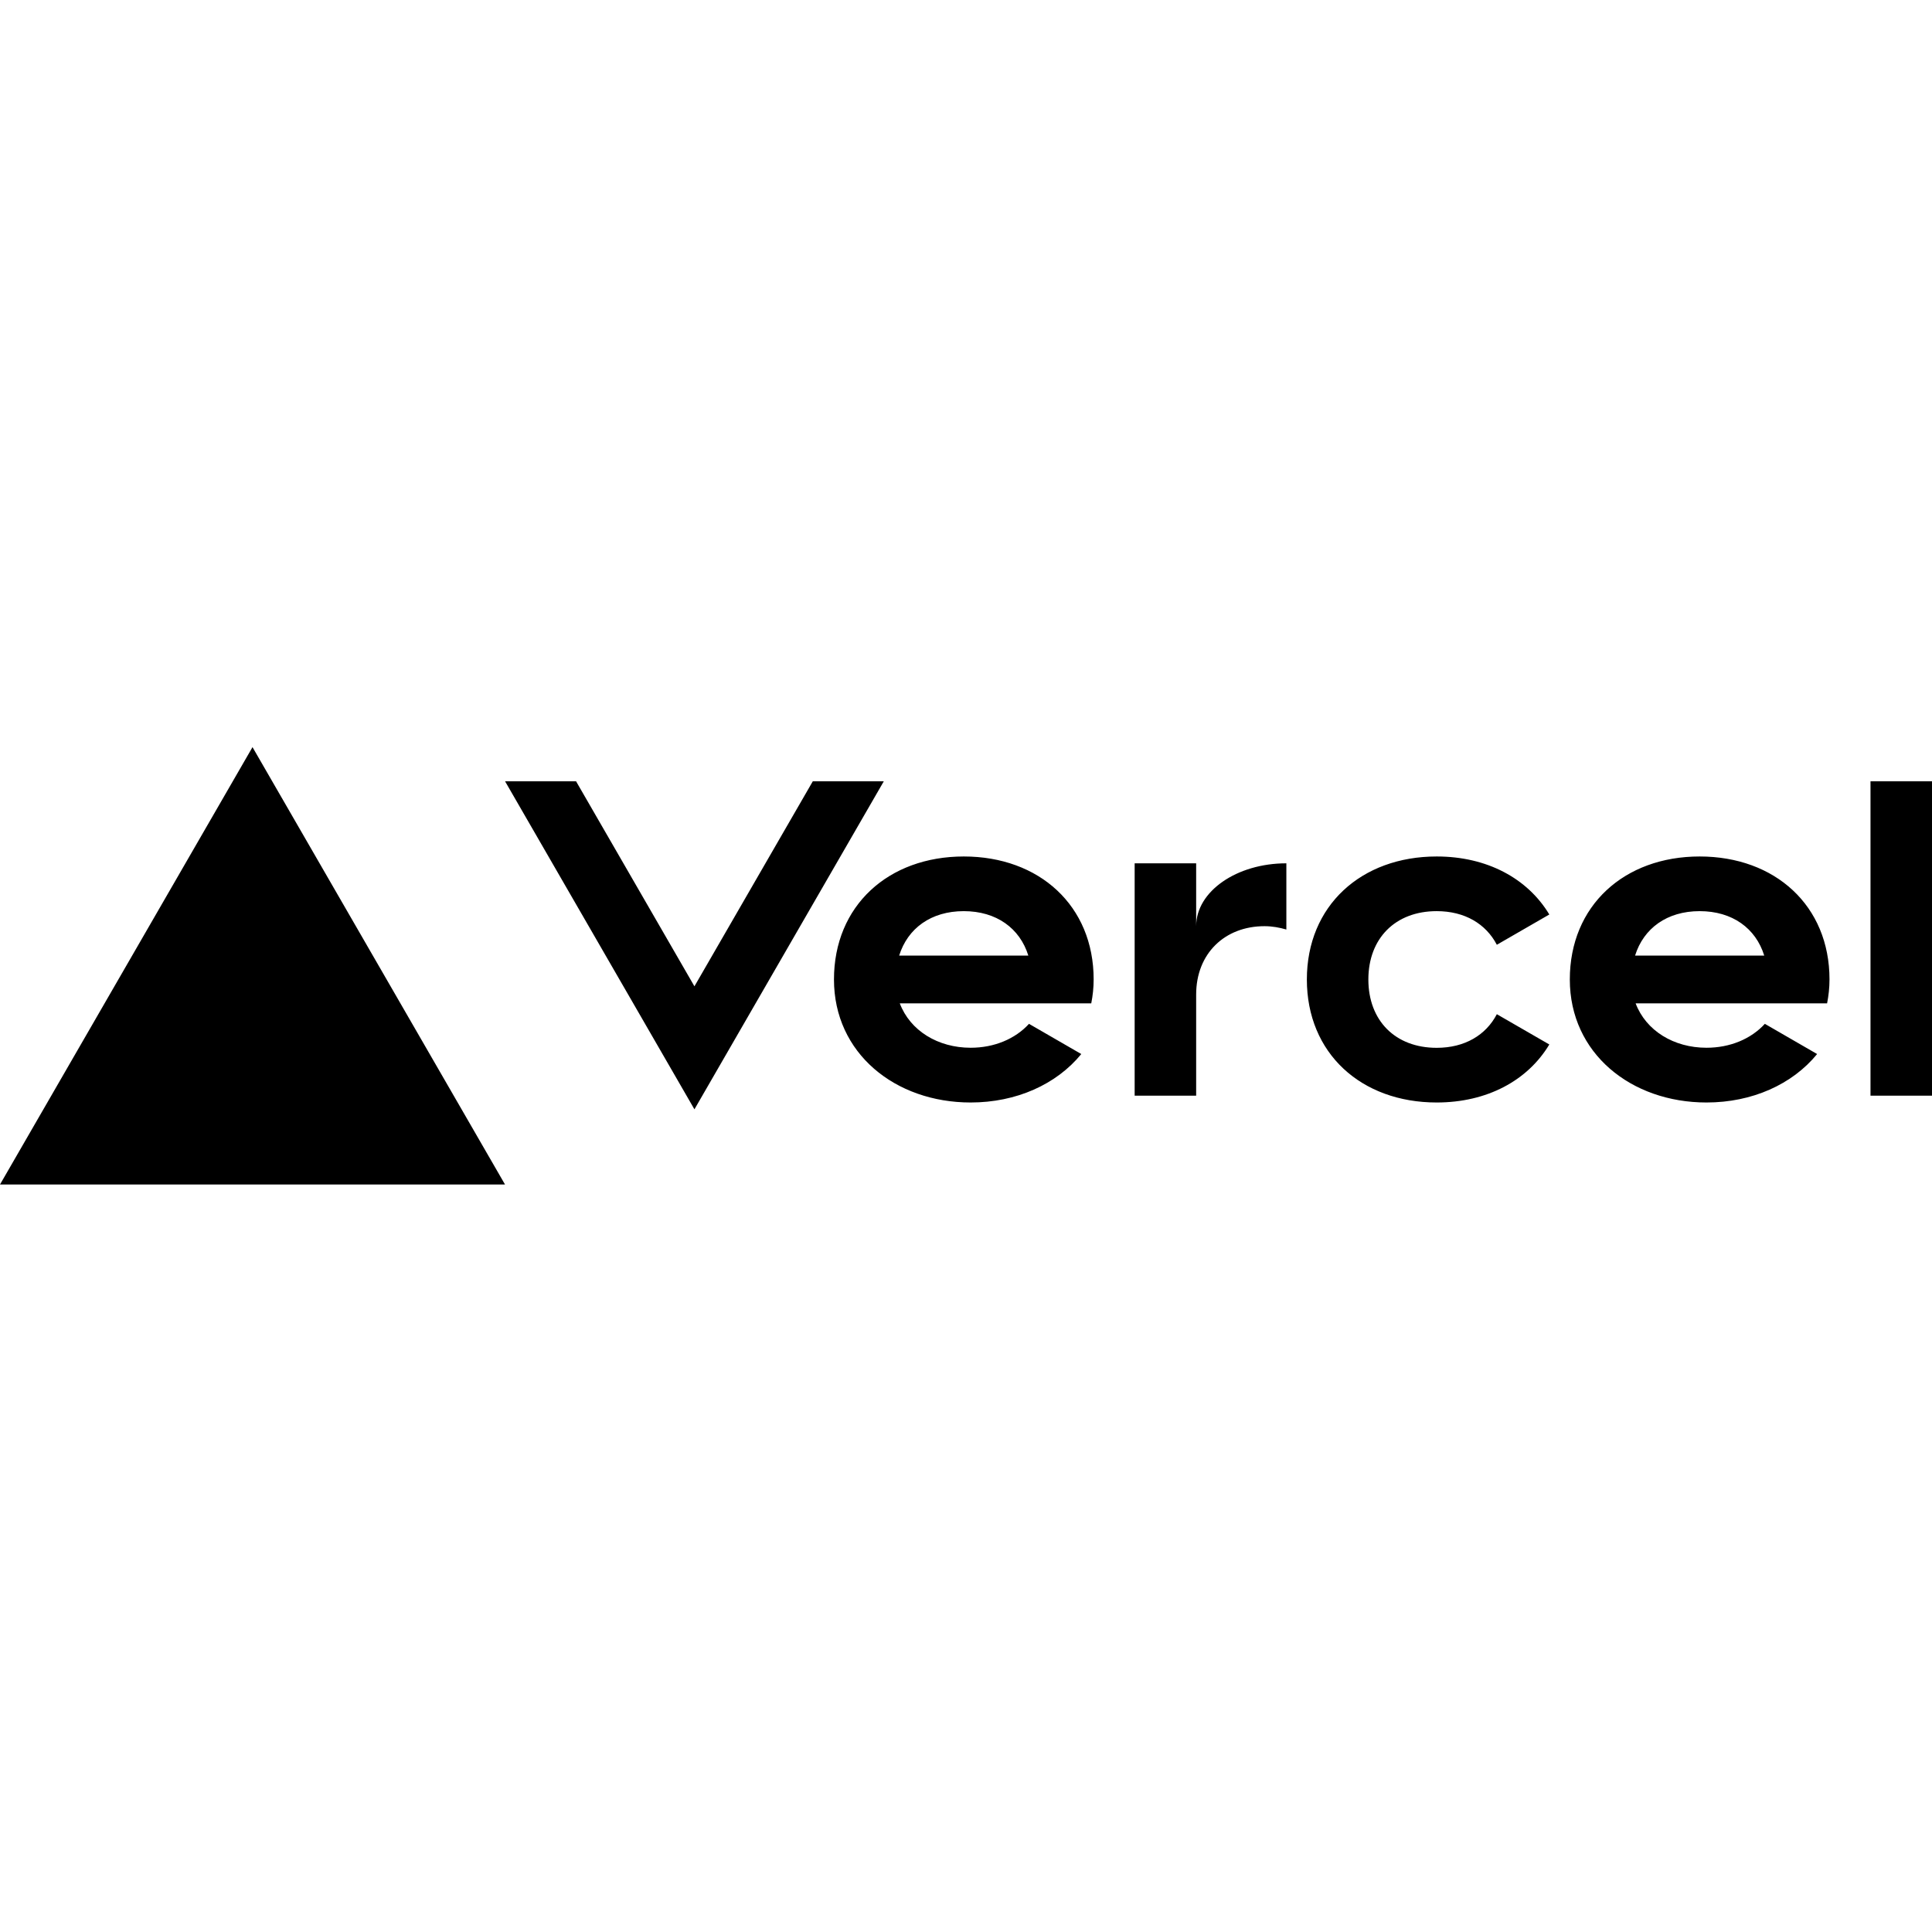
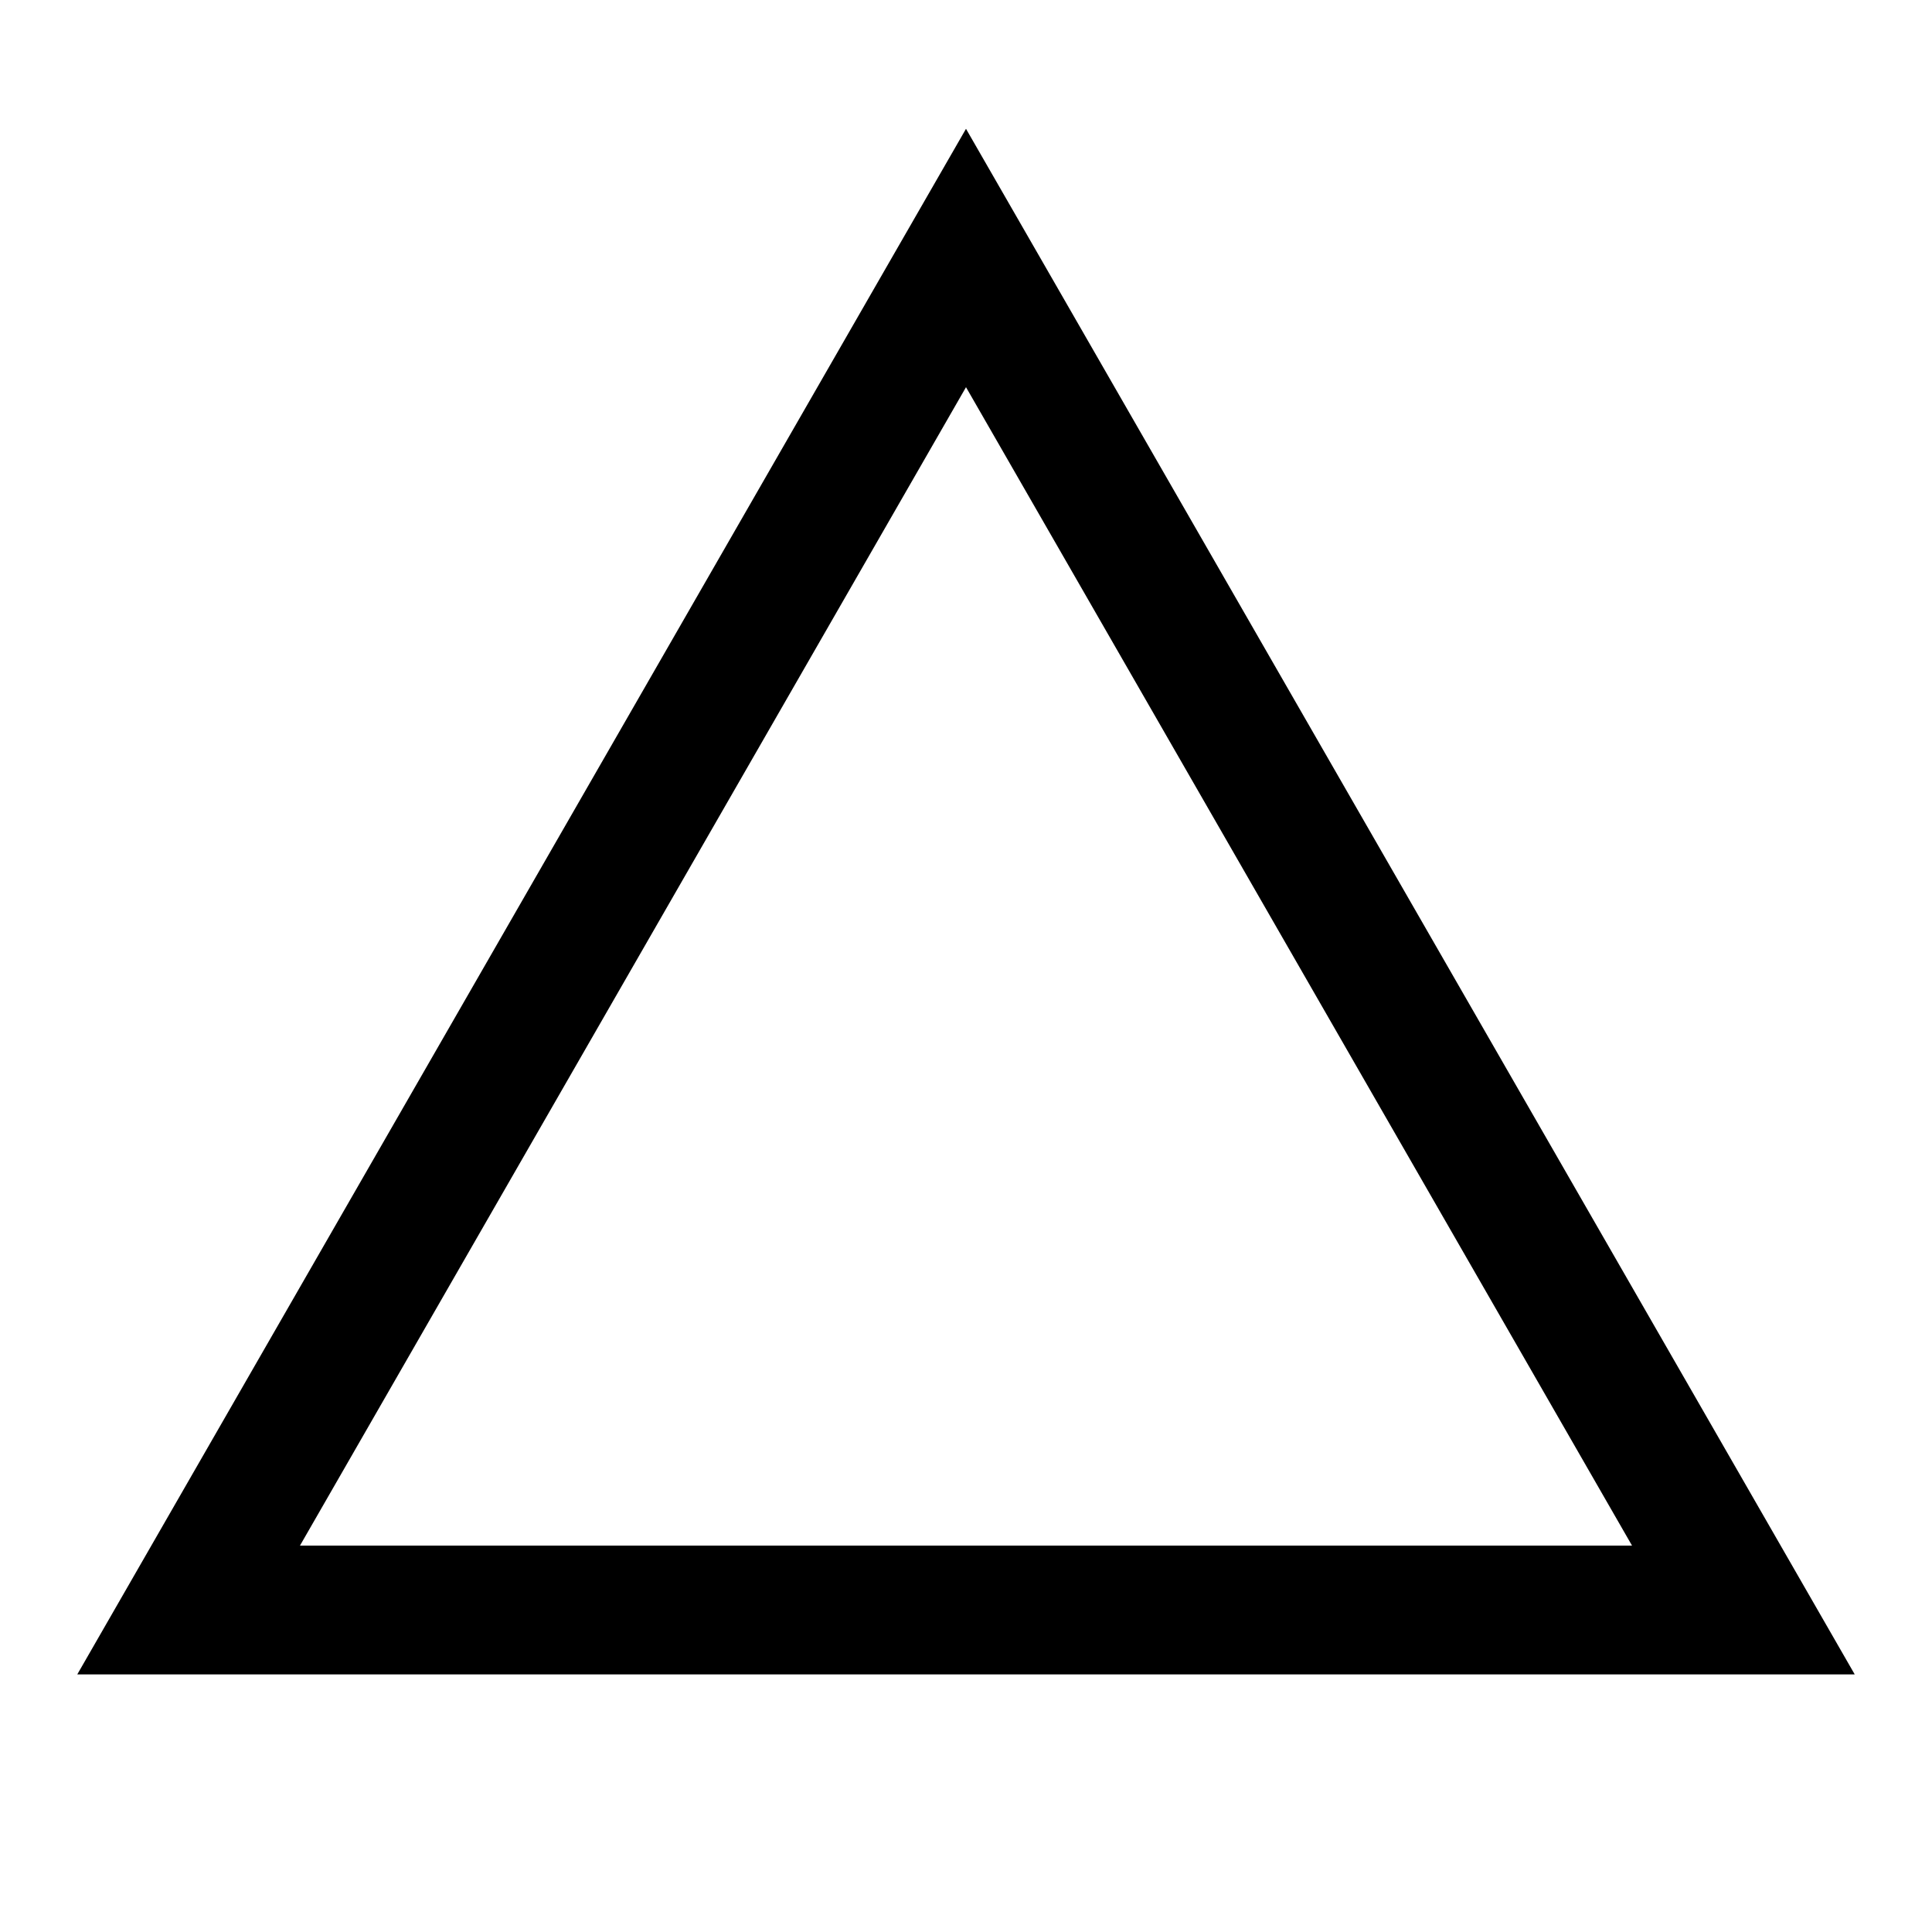
- <svg xmlns="http://www.w3.org/2000/svg" width="800px" height="800px" viewBox="0 -198 512 512" version="1.1" preserveAspectRatio="xMidYMid">
-   <g>
-     <path d="M255.42,28.976 C235.427,28.976 221.012,42.015 221.012,61.573 C221.012,81.132 237.238,94.171 257.231,94.171 C269.311,94.171 279.959,89.39 286.551,81.331 L272.697,73.327 C269.039,77.329 263.479,79.665 257.231,79.665 C248.557,79.665 241.186,75.138 238.452,67.894 L289.195,67.894 C289.594,65.865 289.829,63.765 289.829,61.555 C289.829,42.015 275.414,28.976 255.42,28.976 Z M238.289,55.235 C240.552,48.009 246.746,43.463 255.402,43.463 C264.077,43.463 270.271,48.009 272.516,55.235 L238.289,55.235 L238.289,55.235 Z M450.427,28.976 C430.434,28.976 416.018,42.015 416.018,61.573 C416.018,81.132 432.244,94.171 452.238,94.171 C464.317,94.171 474.965,89.39 481.557,81.331 L467.703,73.327 C464.045,77.329 458.486,79.665 452.238,79.665 C443.563,79.665 436.192,75.138 433.458,67.894 L484.201,67.894 C484.6,65.865 484.835,63.765 484.835,61.555 C484.835,42.015 470.42,28.976 450.427,28.976 L450.427,28.976 Z M433.313,55.235 C435.577,48.009 441.77,43.463 450.427,43.463 C459.101,43.463 465.295,48.009 467.54,55.235 L433.313,55.235 Z M362.63,61.573 C362.63,72.439 369.729,79.683 380.74,79.683 C388.201,79.683 393.797,76.297 396.677,70.773 L410.585,78.796 C404.826,88.394 394.033,94.171 380.74,94.171 C360.729,94.171 346.332,81.132 346.332,61.573 C346.332,42.015 360.747,28.976 380.74,28.976 C394.033,28.976 404.808,34.753 410.585,44.351 L396.677,52.374 C393.797,46.85 388.201,43.463 380.74,43.463 C369.748,43.463 362.63,50.707 362.63,61.573 Z M512,9.055 L512,92.36 L495.701,92.36 L495.701,9.055 L512,9.055 Z M66.916,-1.42108547e-14 L133.831,115.903 L0,115.903 L66.916,-1.42108547e-14 Z M234.214,9.055 L184.032,95.982 L133.849,9.055 L152.666,9.055 L184.032,63.384 L215.398,9.055 L234.214,9.055 Z M340.899,30.787 L340.899,48.335 C339.088,47.81 337.168,47.448 335.104,47.448 C324.582,47.448 316.994,54.692 316.994,65.557 L316.994,92.36 L300.695,92.36 L300.695,30.787 L316.994,30.787 L316.994,47.448 C316.994,38.248 327.697,30.787 340.899,30.787 Z" fill="#000000" fill-rule="nonzero">
- 
- </path>
-   </g>
+ <svg xmlns="http://www.w3.org/2000/svg" width="800px" height="800px" viewBox="0 0 15 15" fill="none">
+   <path fill-rule="evenodd" clip-rule="evenodd" d="M7.5 1L6.923 2.003L1.175 12L0.6 13H1.754H13.246H14.4L13.825 12L8.077 2.003L7.5 1ZM7.5 3.006L2.329 12H12.671L7.5 3.006Z" fill="#000000" />
</svg>
